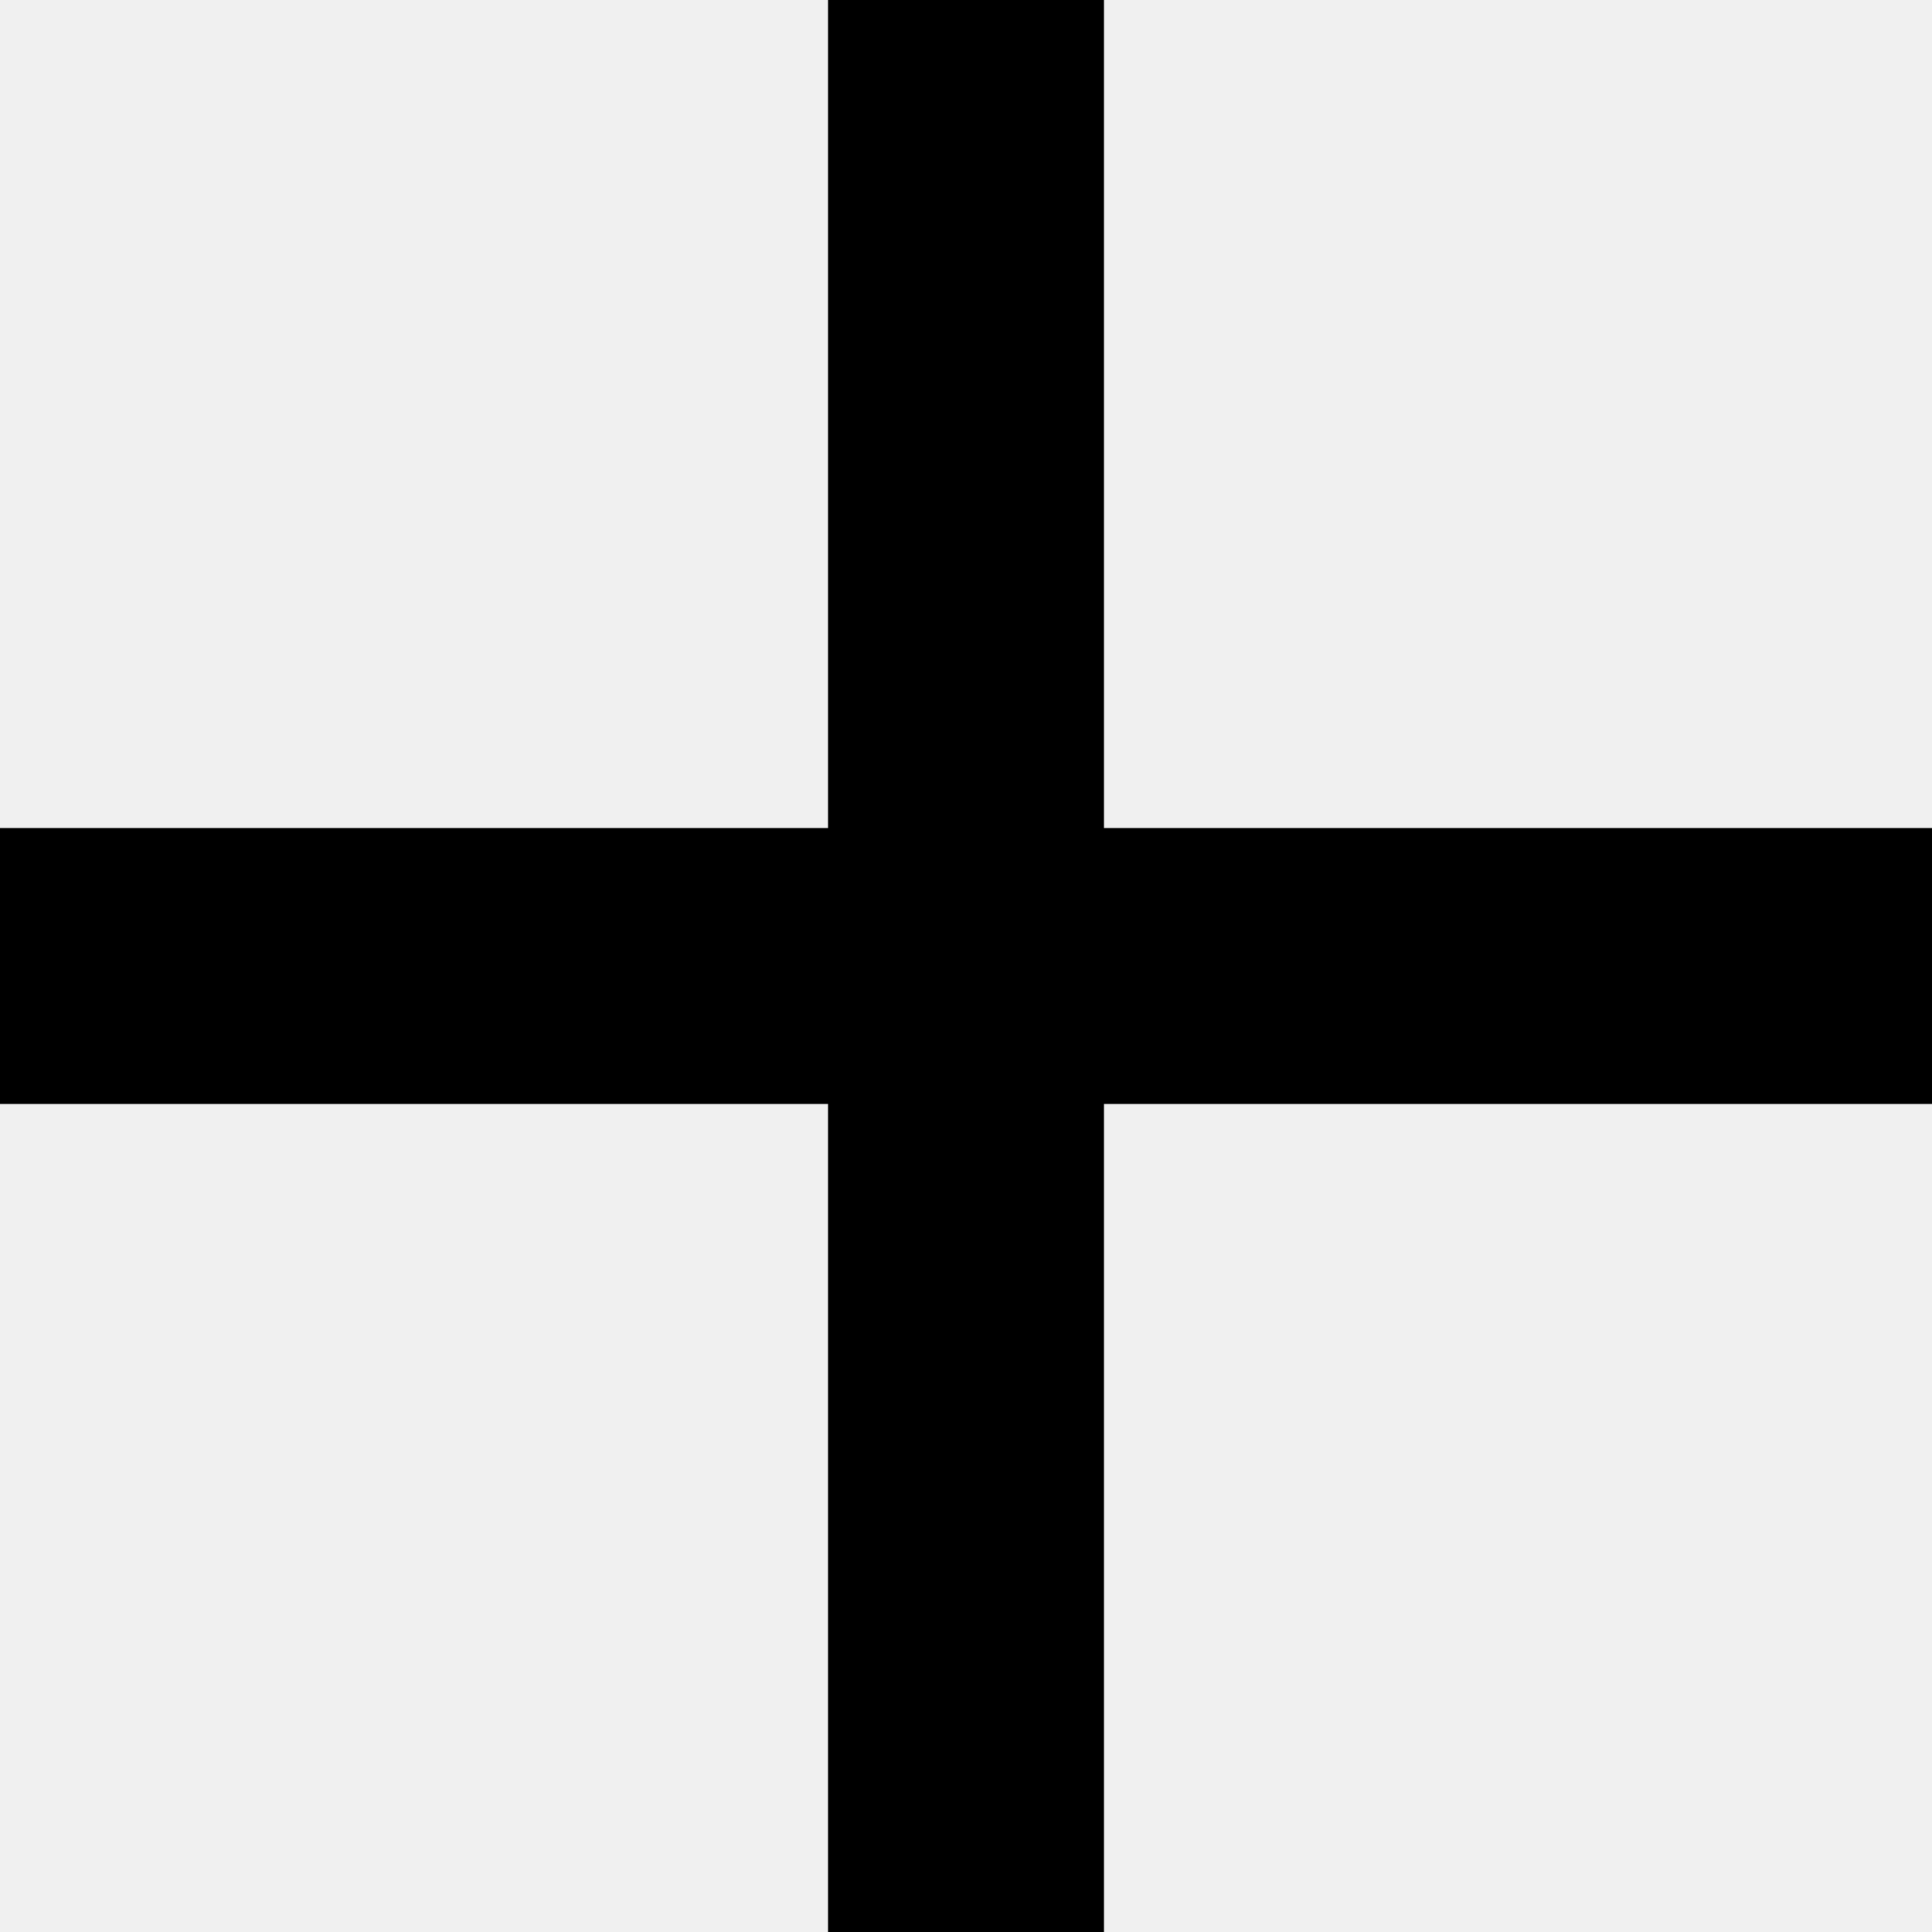
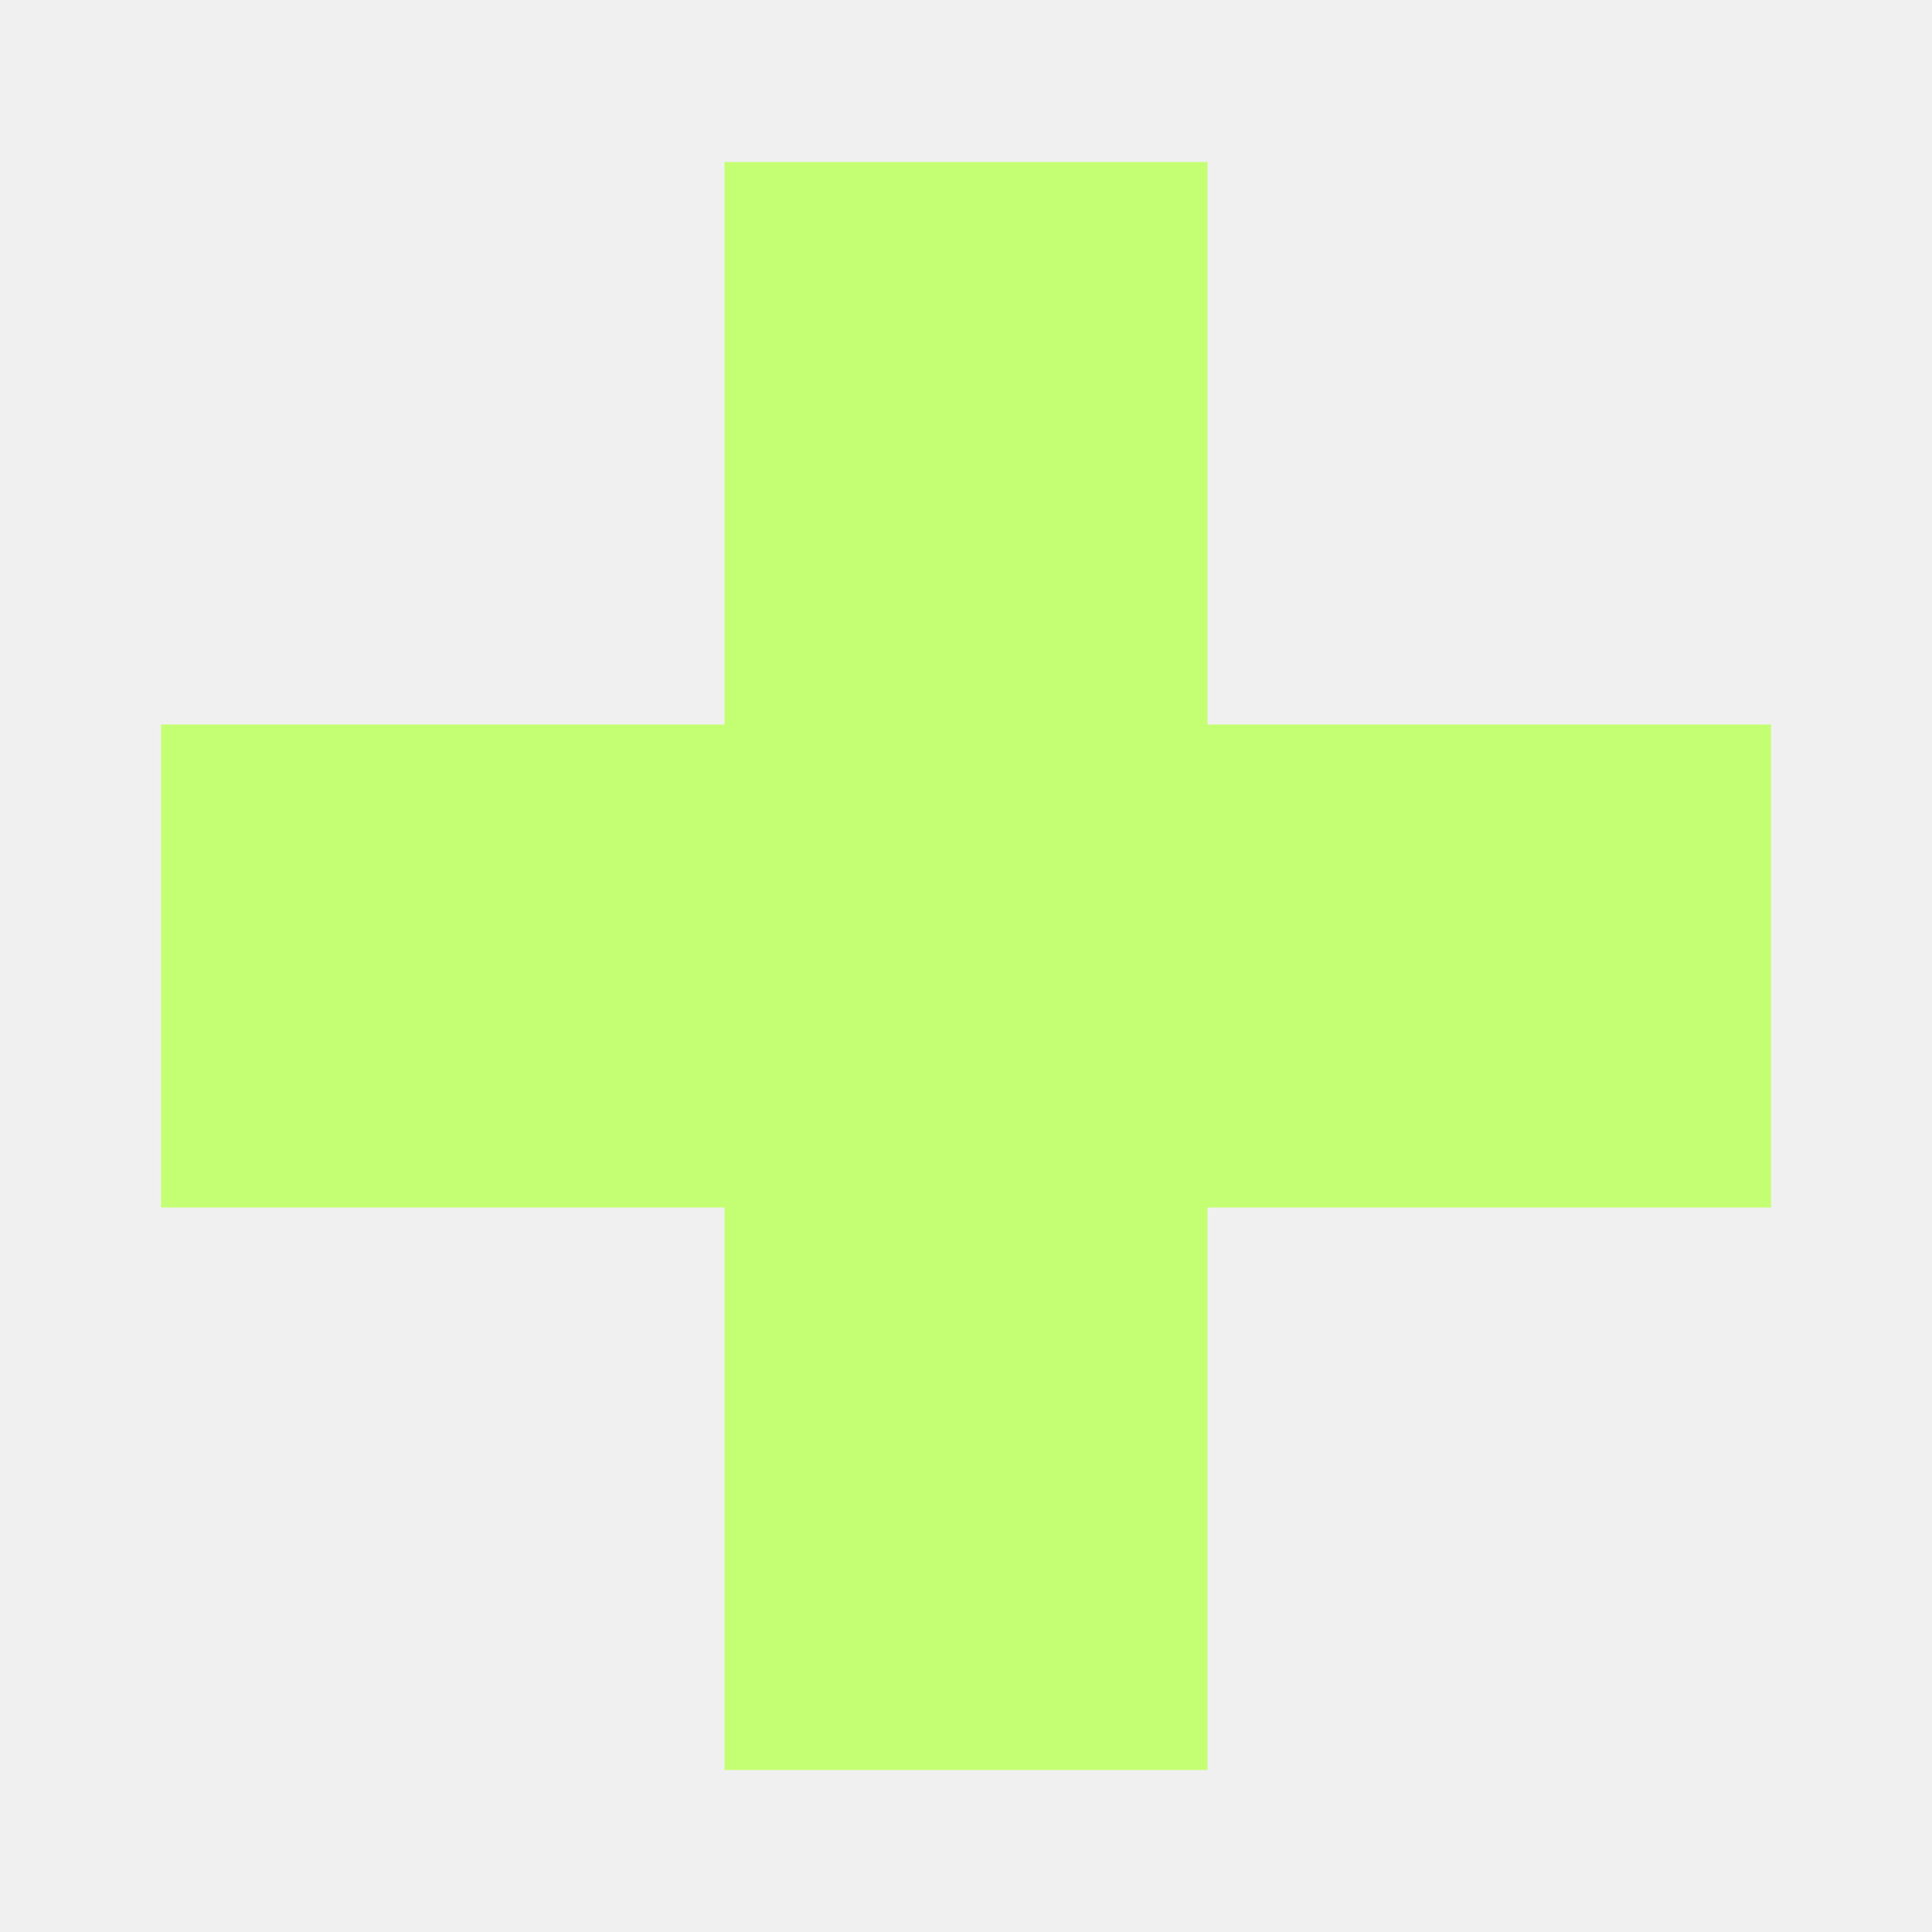
- <svg xmlns="http://www.w3.org/2000/svg" width="24" height="24" viewBox="0 0 24 24" fill="none">
-   <g clip-path="url(#clip0_10_4)">
-     <path d="M24 13.714H13.714V24H10.286V13.714H0V10.286H10.286V0H13.714V10.286H24V13.714Z" fill="black" />
-   </g>
-   <defs>
-     <clipPath id="clip0_10_4">
-       <rect width="24" height="24" fill="white" />
-     </clipPath>
-   </defs>
+ <svg xmlns="http://www.w3.org/2000/svg" width="14" height="14" viewBox="0 0 14 14" fill="none">
+   <path d="M8.75 1.174H5.25V5.25H1.167V8.75H5.25V12.826H8.75V8.75H12.834V5.25H8.75V1.174Z" fill="#C4FF73" />
</svg>
